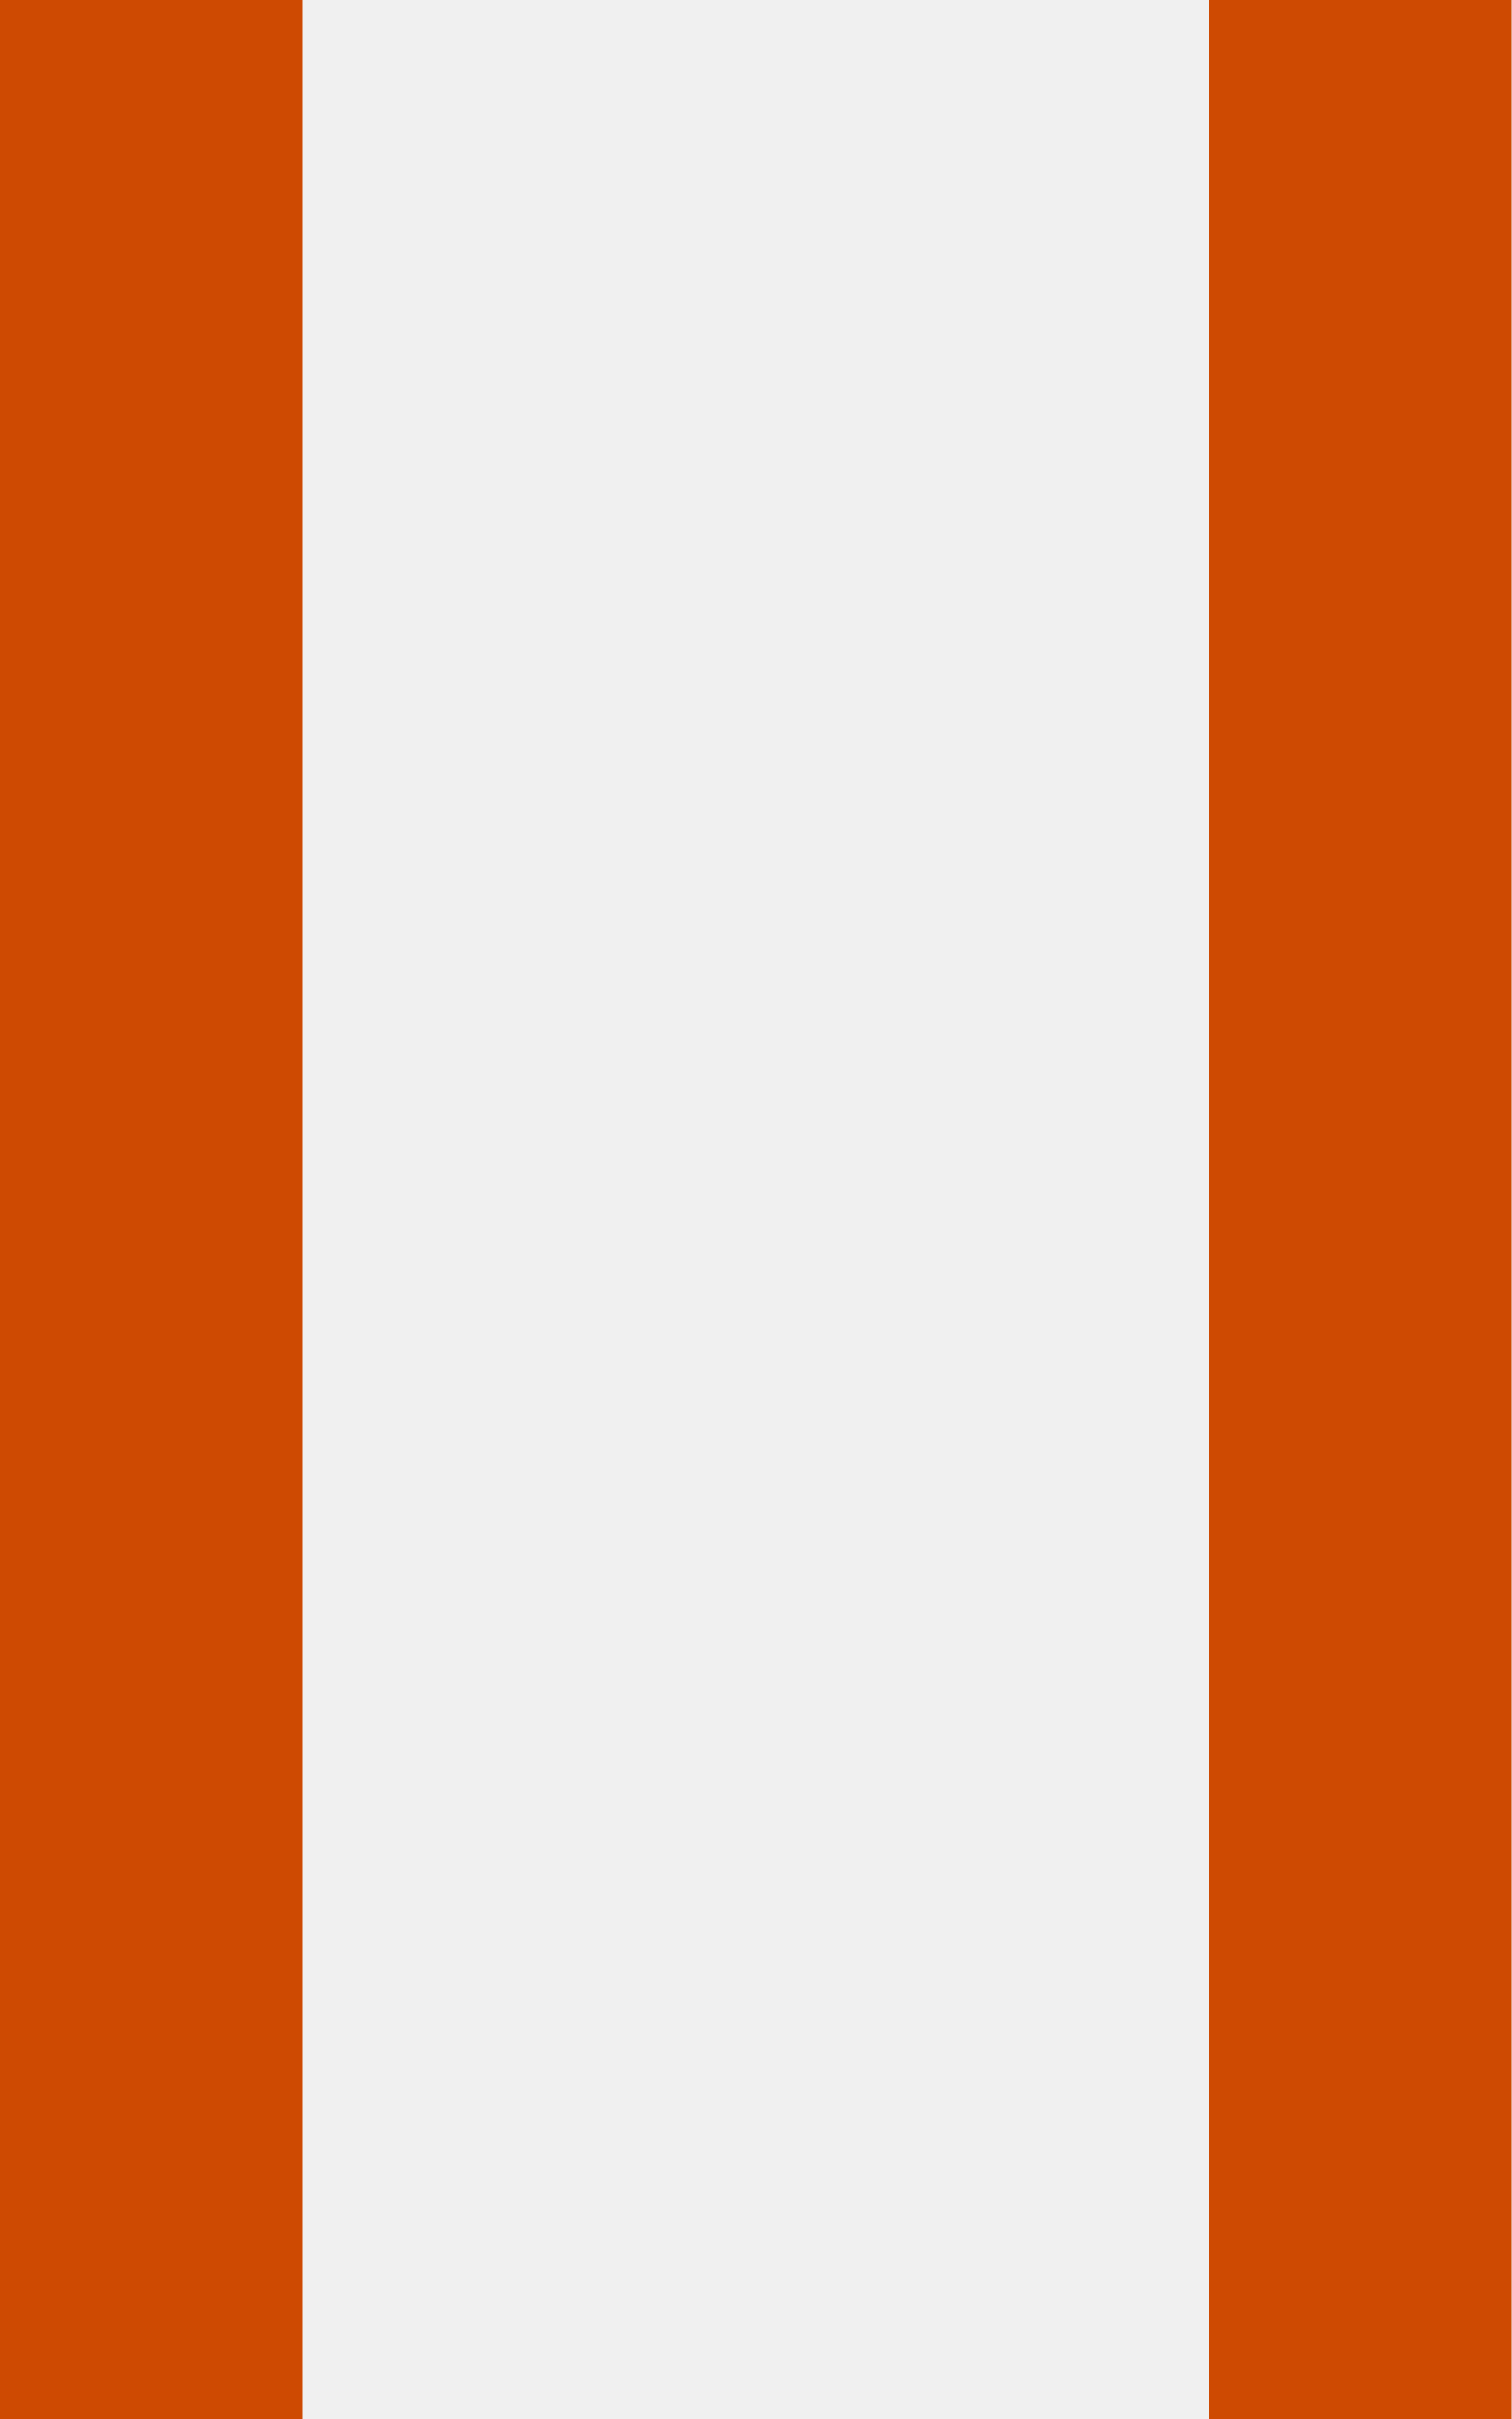
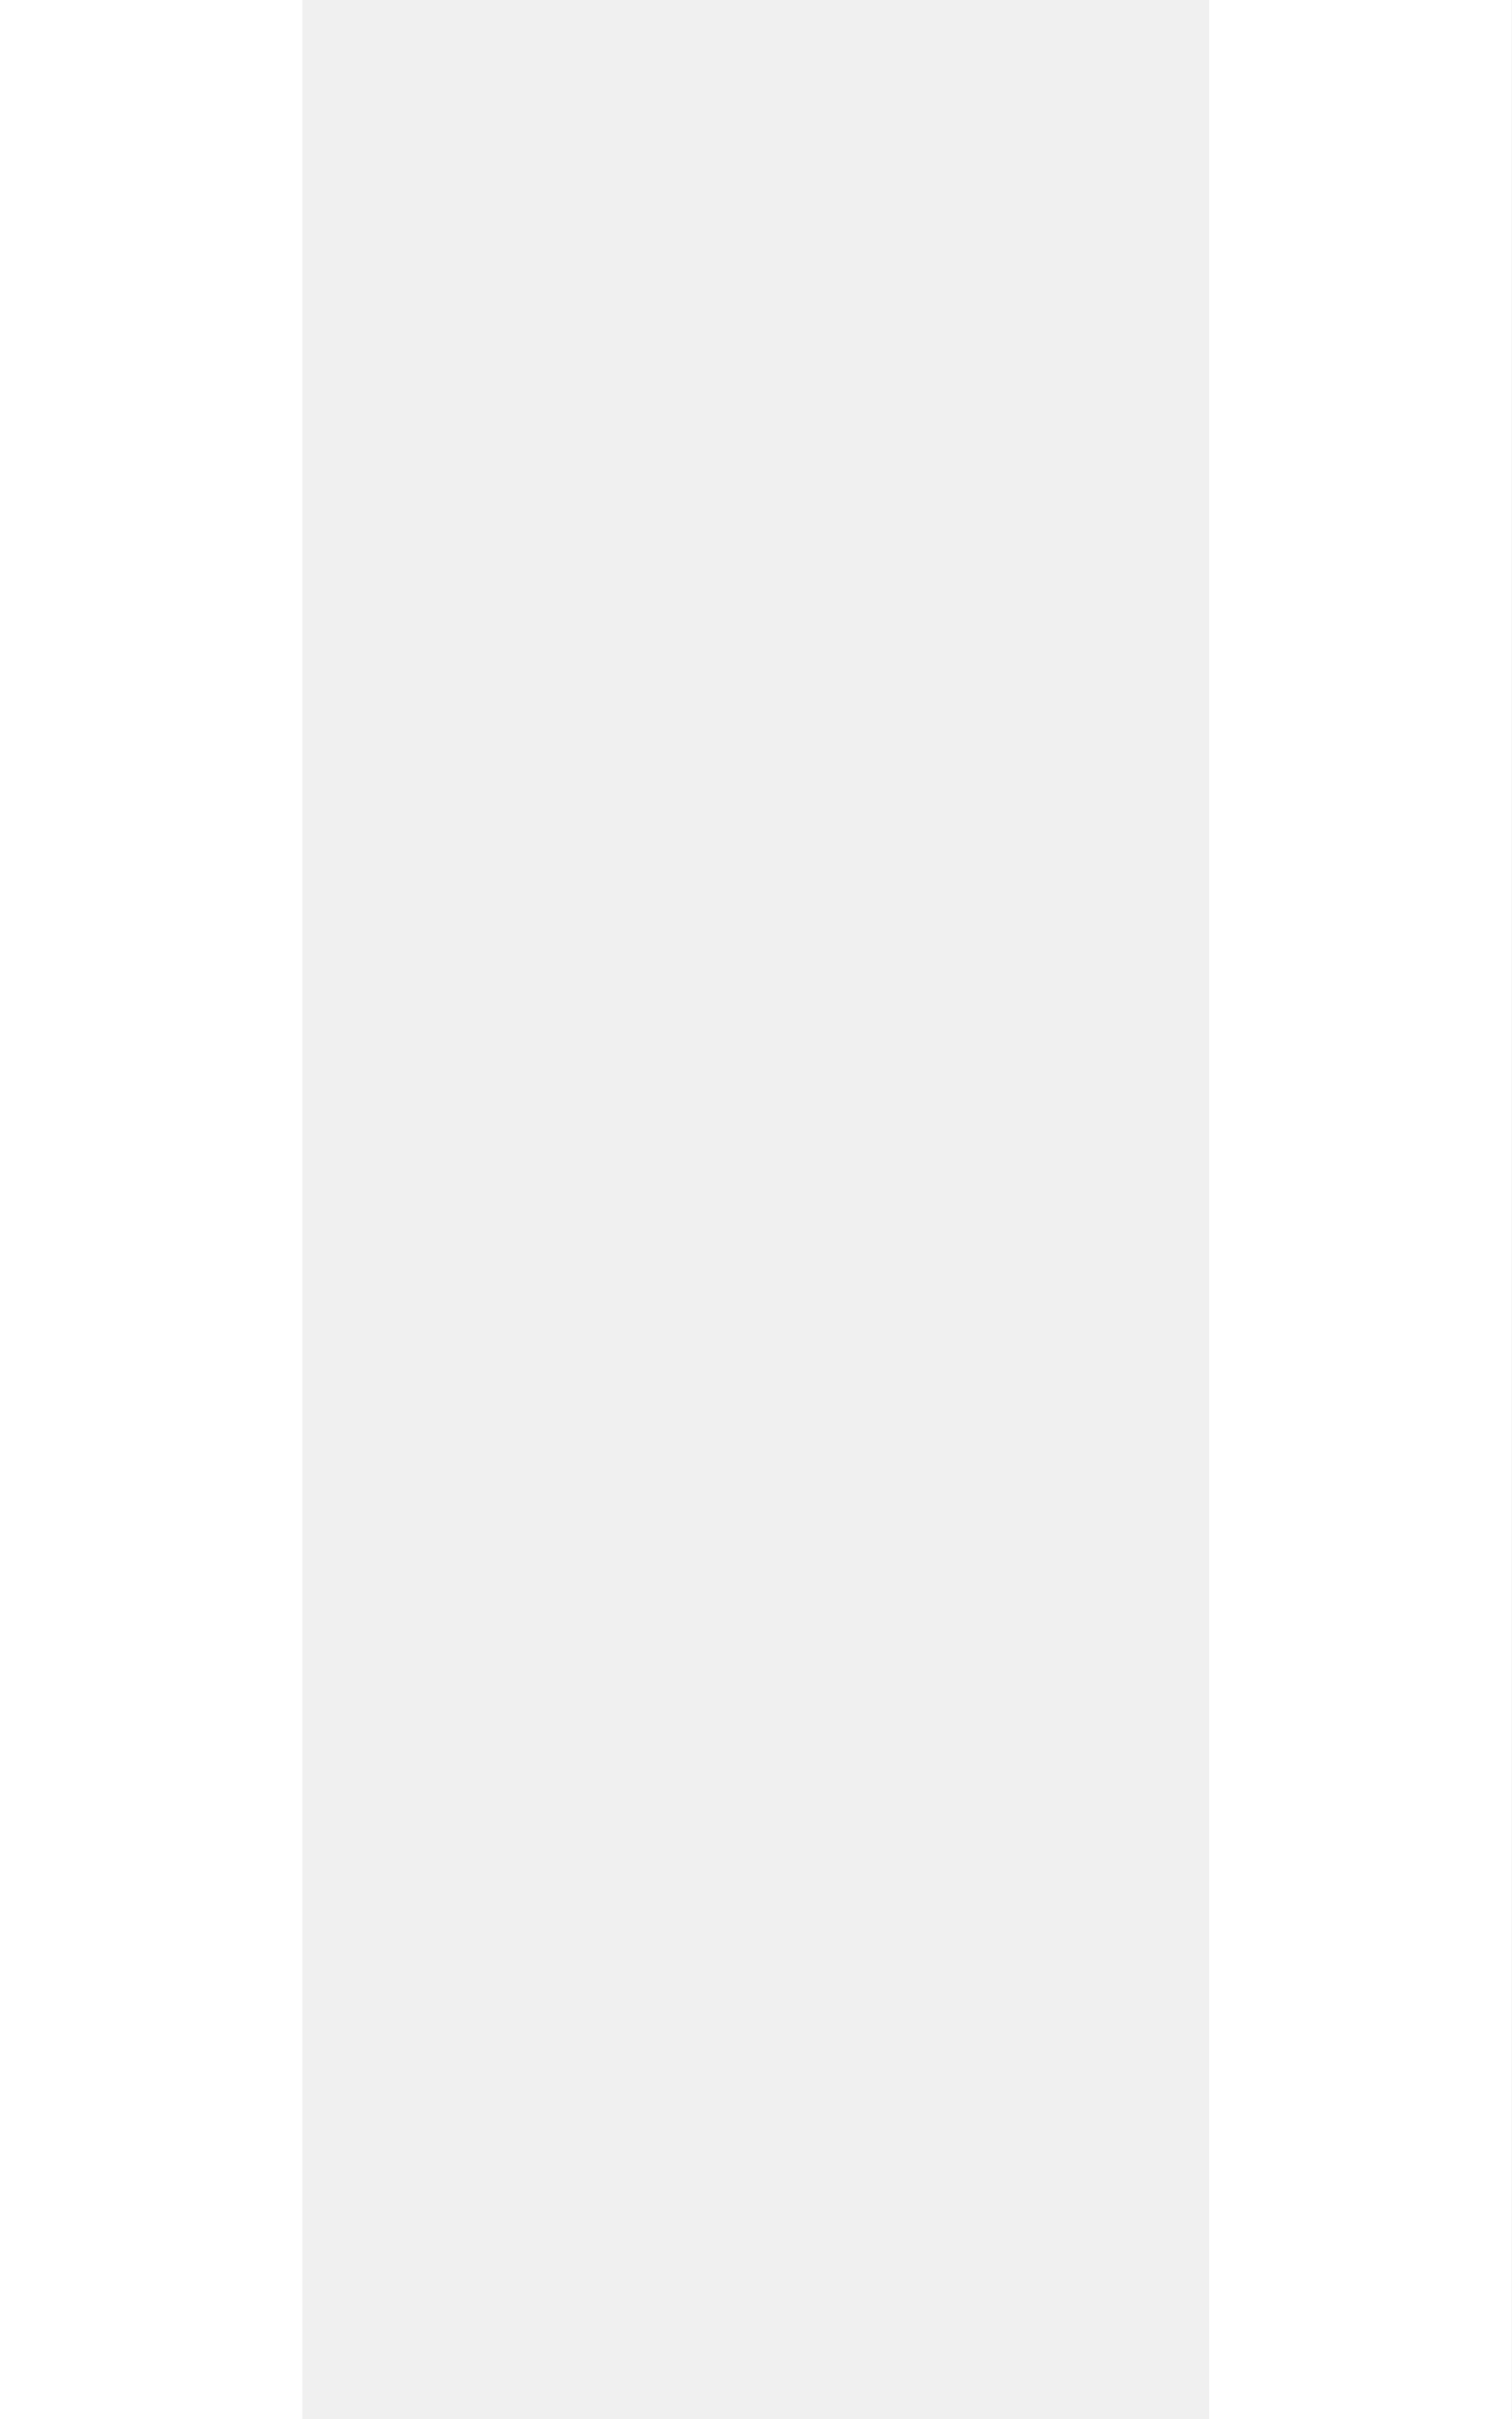
<svg xmlns="http://www.w3.org/2000/svg" width="10px" height="16px" viewBox="0 0 10 16" version="1.1">
  <defs />
  <g id="govCMS-Theme" stroke="none" stroke-width="1" fill="none" fill-rule="evenodd">
-     <g id="DESKTOP-01-A-HOMEPAGE-v3" transform="translate(-474, -233)" fill="#ce4a02">
+     <g id="DESKTOP-01-A-HOMEPAGE-v3" transform="translate(-474, -233)" fill="#FFFFFF">
      <g id="Hero-Image" transform="translate(0, 222)">
        <g id="Panel-v2" transform="translate(240, 0)">
          <g id="Navigation" transform="translate(70, 0)">
            <path d="M164,11 L166,11 L166,27 L164,27 L164,11 Z M172,11 L174,11 L174,27 L172,27 L172,11 Z" id="Pause" />
          </g>
        </g>
      </g>
    </g>
  </g>
</svg>
